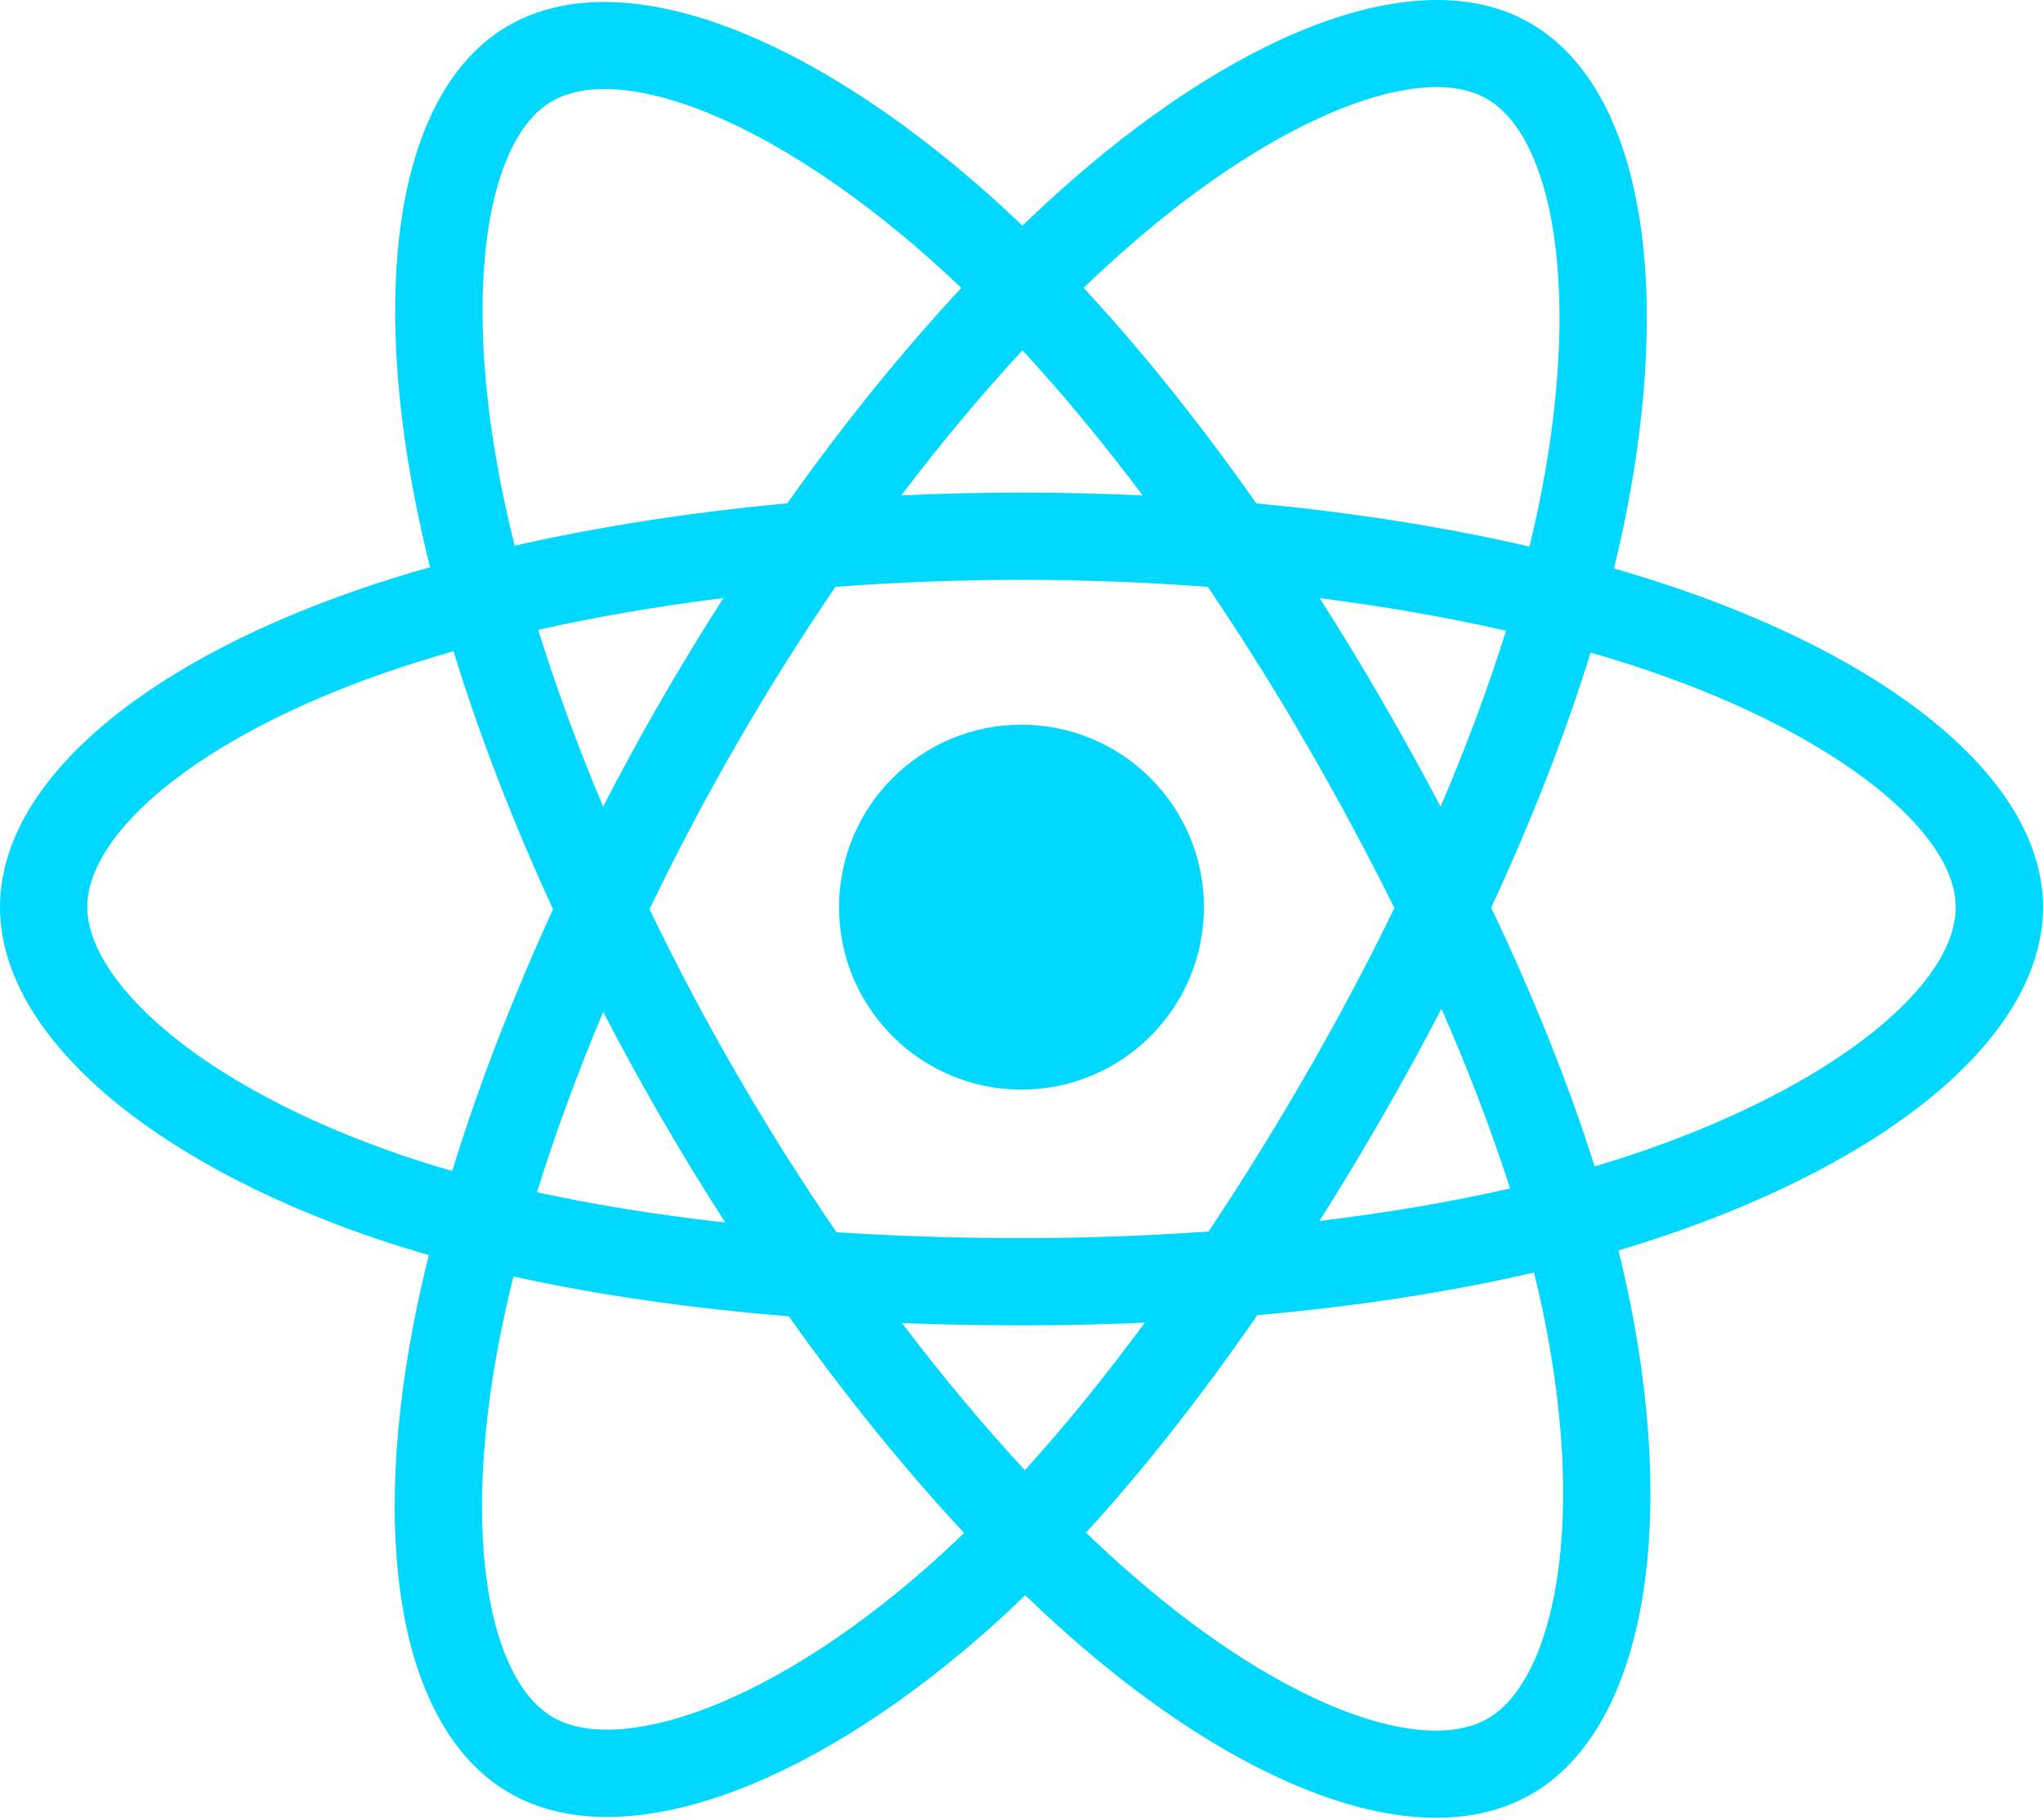
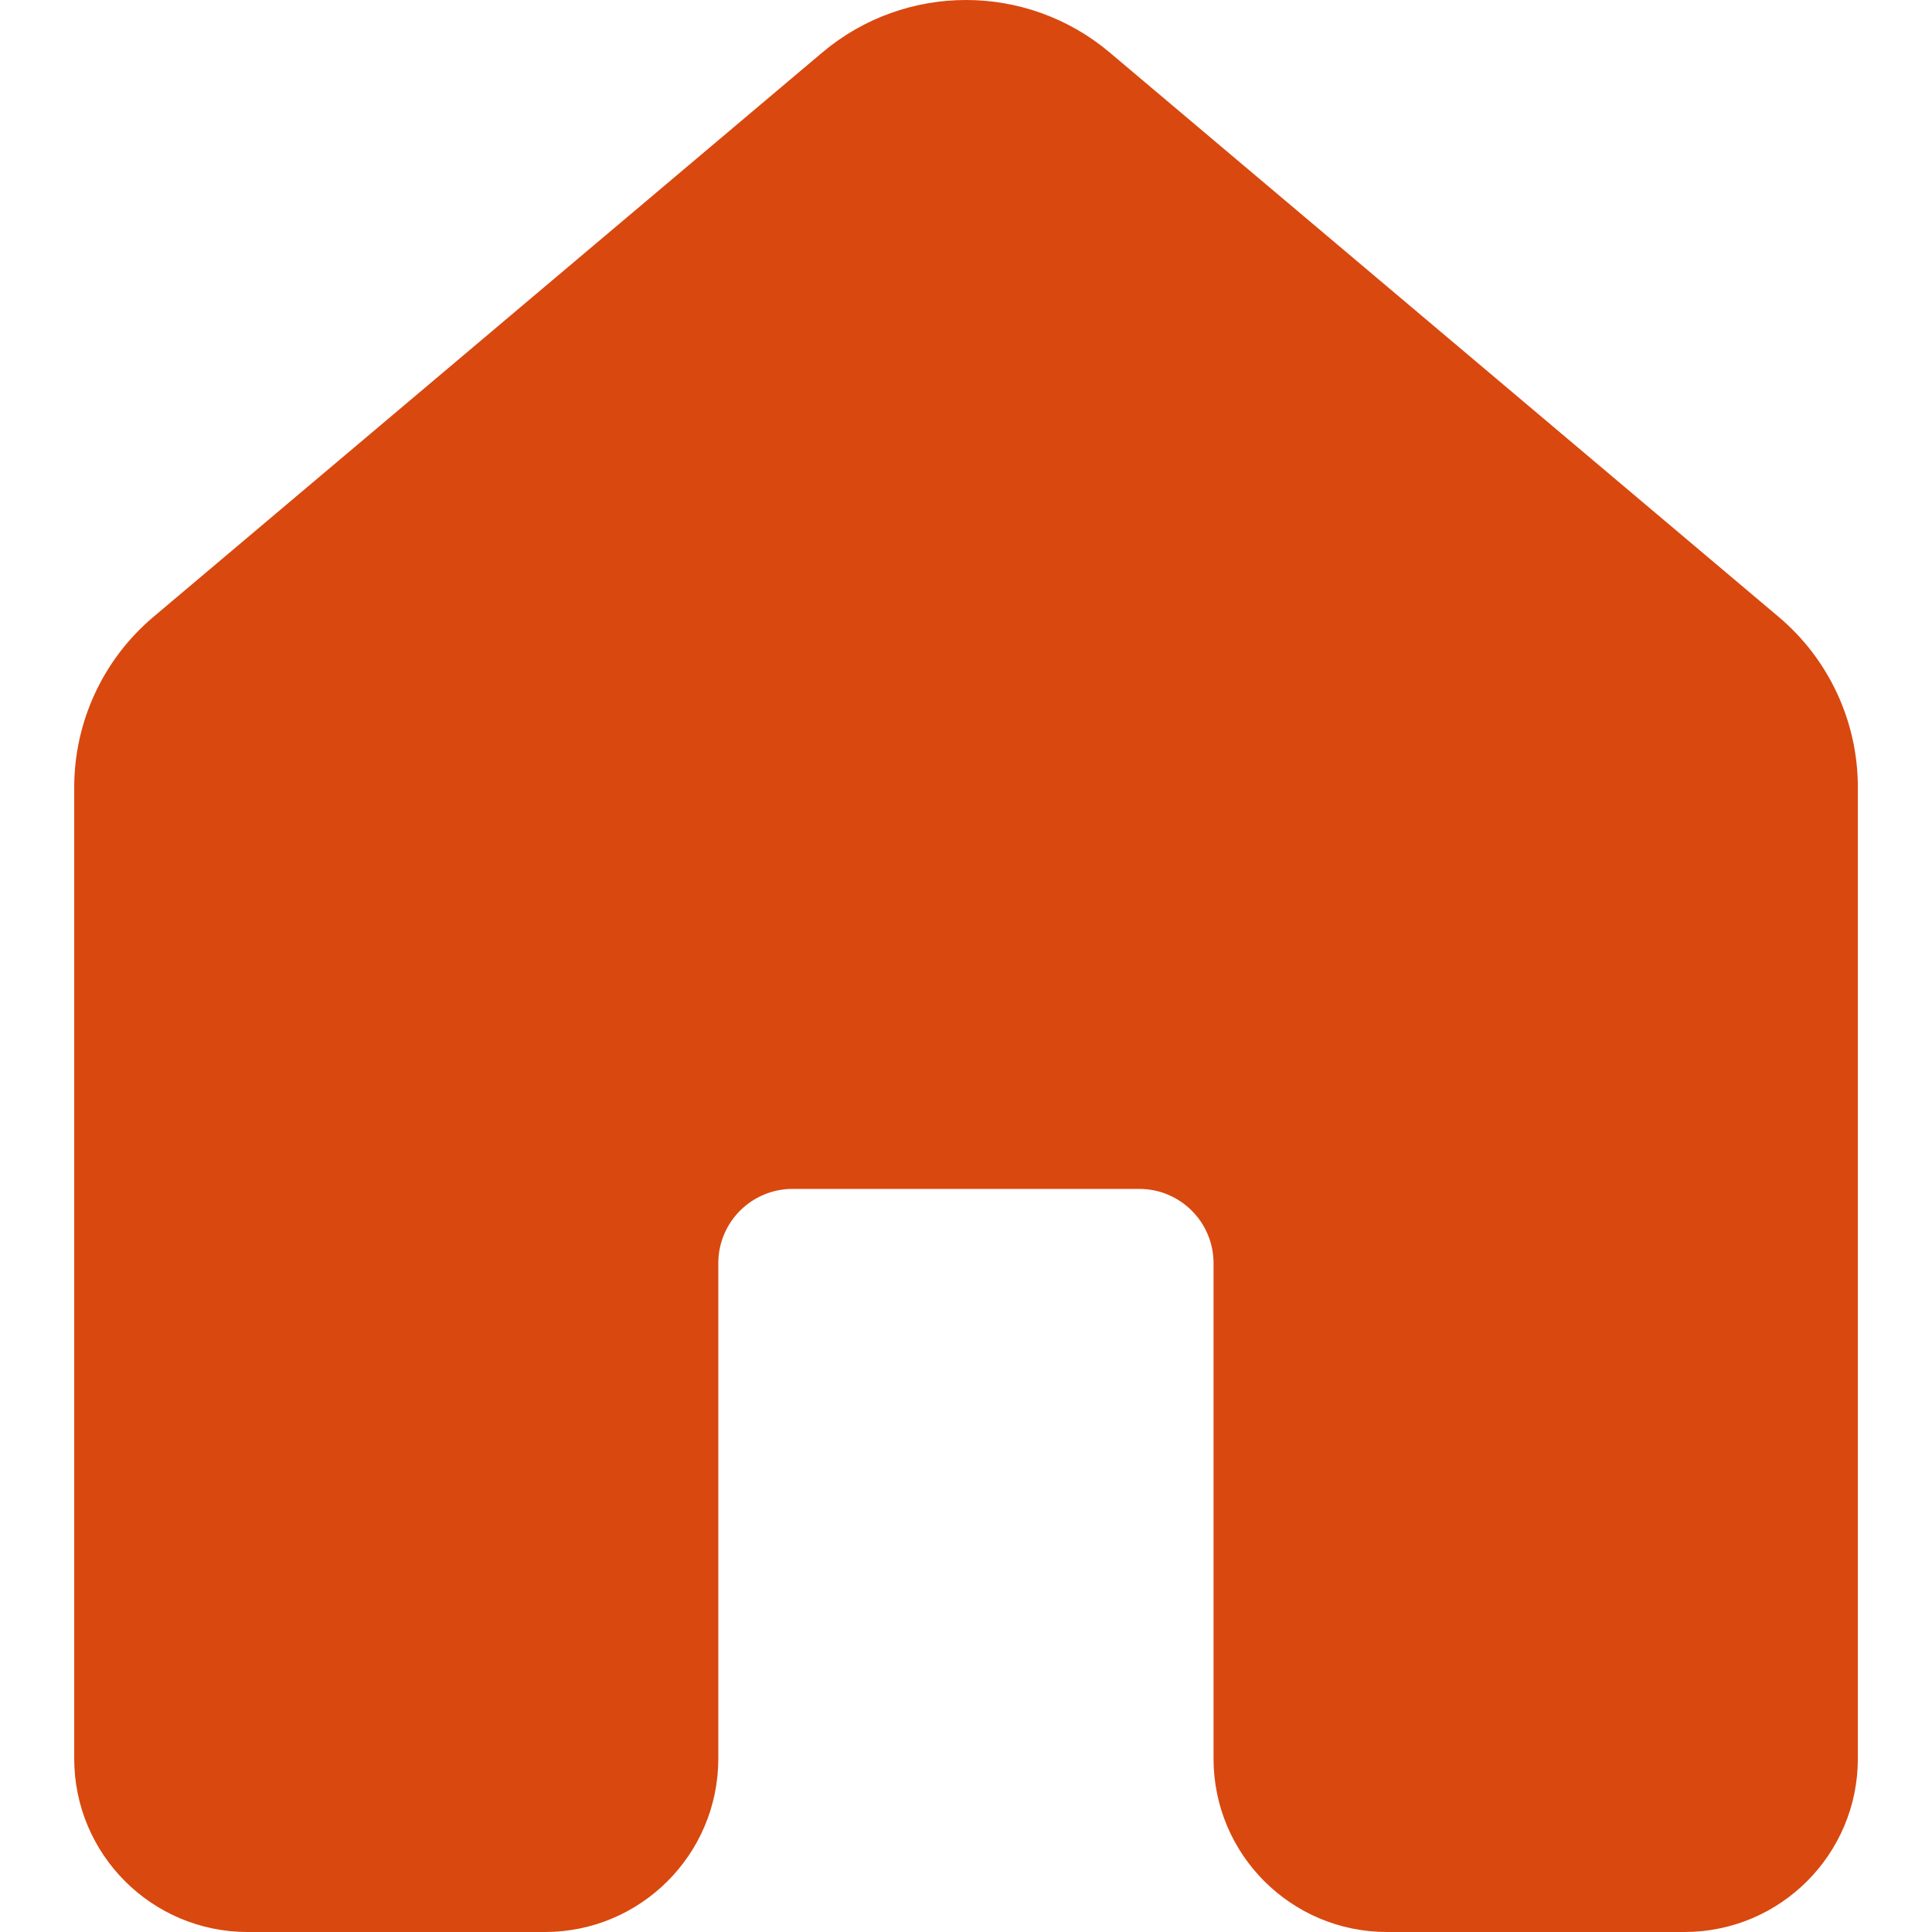
- <svg xmlns="http://www.w3.org/2000/svg" aria-hidden="true" role="img" class="iconify iconify--logos" width="35.93" height="32" preserveAspectRatio="xMidYMid meet" viewBox="0 0 256 228">
-   <path fill="#00D8FF" d="M210.483 73.824a171.49 171.49 0 0 0-8.24-2.597c.465-1.9.893-3.777 1.273-5.621c6.238-30.281 2.16-54.676-11.769-62.708c-13.355-7.7-35.196.329-57.254 19.526a171.23 171.23 0 0 0-6.375 5.848a155.866 155.866 0 0 0-4.241-3.917C100.759 3.829 77.587-4.822 63.673 3.233C50.33 10.957 46.379 33.89 51.995 62.588a170.974 170.974 0 0 0 1.892 8.48c-3.28.932-6.445 1.924-9.474 2.98C17.309 83.498 0 98.307 0 113.668c0 15.865 18.582 31.778 46.812 41.427a145.52 145.52 0 0 0 6.921 2.165a167.467 167.467 0 0 0-2.01 9.138c-5.354 28.2-1.173 50.591 12.134 58.266c13.744 7.926 36.812-.22 59.273-19.855a145.567 145.567 0 0 0 5.342-4.923a168.064 168.064 0 0 0 6.92 6.314c21.758 18.722 43.246 26.282 56.54 18.586c13.731-7.949 18.194-32.003 12.4-61.268a145.016 145.016 0 0 0-1.535-6.842c1.62-.48 3.21-.974 4.76-1.488c29.348-9.723 48.443-25.443 48.443-41.52c0-15.417-17.868-30.326-45.517-39.844Zm-6.365 70.984c-1.4.463-2.836.91-4.3 1.345c-3.24-10.257-7.612-21.163-12.963-32.432c5.106-11 9.31-21.767 12.459-31.957c2.619.758 5.16 1.557 7.61 2.4c23.69 8.156 38.14 20.213 38.14 29.504c0 9.896-15.606 22.743-40.946 31.14Zm-10.514 20.834c2.562 12.94 2.927 24.64 1.23 33.787c-1.524 8.219-4.59 13.698-8.382 15.893c-8.067 4.67-25.32-1.4-43.927-17.412a156.726 156.726 0 0 1-6.437-5.87c7.214-7.889 14.423-17.06 21.459-27.246c12.376-1.098 24.068-2.894 34.671-5.345a134.17 134.17 0 0 1 1.386 6.193ZM87.276 214.515c-7.882 2.783-14.16 2.863-17.955.675c-8.075-4.657-11.432-22.636-6.853-46.752a156.923 156.923 0 0 1 1.869-8.499c10.486 2.32 22.093 3.988 34.498 4.994c7.084 9.967 14.501 19.128 21.976 27.15a134.668 134.668 0 0 1-4.877 4.492c-9.933 8.682-19.886 14.842-28.658 17.94ZM50.35 144.747c-12.483-4.267-22.792-9.812-29.858-15.863c-6.35-5.437-9.555-10.836-9.555-15.216c0-9.322 13.897-21.212 37.076-29.293c2.813-.98 5.757-1.905 8.812-2.773c3.204 10.42 7.406 21.315 12.477 32.332c-5.137 11.18-9.399 22.249-12.634 32.792a134.718 134.718 0 0 1-6.318-1.979Zm12.378-84.26c-4.811-24.587-1.616-43.134 6.425-47.789c8.564-4.958 27.502 2.111 47.463 19.835a144.318 144.318 0 0 1 3.841 3.545c-7.438 7.987-14.787 17.08-21.808 26.988c-12.04 1.116-23.565 2.908-34.161 5.309a160.342 160.342 0 0 1-1.76-7.887Zm110.427 27.268a347.8 347.8 0 0 0-7.785-12.803c8.168 1.033 15.994 2.404 23.343 4.08c-2.206 7.072-4.956 14.465-8.193 22.045a381.151 381.151 0 0 0-7.365-13.322Zm-45.032-43.861c5.044 5.465 10.096 11.566 15.065 18.186a322.04 322.04 0 0 0-30.257-.006c4.974-6.559 10.069-12.652 15.192-18.18ZM82.802 87.83a323.167 323.167 0 0 0-7.227 13.238c-3.184-7.553-5.909-14.98-8.134-22.152c7.304-1.634 15.093-2.97 23.209-3.984a321.524 321.524 0 0 0-7.848 12.897Zm8.081 65.352c-8.385-.936-16.291-2.203-23.593-3.793c2.26-7.3 5.045-14.885 8.298-22.6a321.187 321.187 0 0 0 7.257 13.246c2.594 4.48 5.28 8.868 8.038 13.147Zm37.542 31.03c-5.184-5.592-10.354-11.779-15.403-18.433c4.902.192 9.899.29 14.978.29c5.218 0 10.376-.117 15.453-.343c-4.985 6.774-10.018 12.97-15.028 18.486Zm52.198-57.817c3.422 7.8 6.306 15.345 8.596 22.52c-7.422 1.694-15.436 3.058-23.88 4.071a382.417 382.417 0 0 0 7.859-13.026a347.403 347.403 0 0 0 7.425-13.565Zm-16.898 8.101a358.557 358.557 0 0 1-12.281 19.815a329.4 329.4 0 0 1-23.444.823c-7.967 0-15.716-.248-23.178-.732a310.202 310.202 0 0 1-12.513-19.846h.001a307.41 307.41 0 0 1-10.923-20.627a310.278 310.278 0 0 1 10.89-20.637l-.001.001a307.318 307.318 0 0 1 12.413-19.761c7.613-.576 15.42-.876 23.31-.876H128c7.926 0 15.743.303 23.354.883a329.357 329.357 0 0 1 12.335 19.695a358.489 358.489 0 0 1 11.036 20.54a329.472 329.472 0 0 1-11 20.722Zm22.56-122.124c8.572 4.944 11.906 24.881 6.52 51.026c-.344 1.668-.73 3.367-1.15 5.09c-10.622-2.452-22.155-4.275-34.23-5.408c-7.034-10.017-14.323-19.124-21.64-27.008a160.789 160.789 0 0 1 5.888-5.4c18.9-16.447 36.564-22.941 44.612-18.3ZM128 90.808c12.625 0 22.86 10.235 22.86 22.86s-10.235 22.86-22.86 22.86s-22.86-10.235-22.86-22.86s10.235-22.86 22.86-22.86Z" />
+ <svg xmlns="http://www.w3.org/2000/svg" id="Group_5401" data-name="Group 5401" width="24" height="24" viewBox="0 0 24 24">
+   <defs>
+     <clipPath id="clip-path">
+       <rect id="Rectangle_1726" data-name="Rectangle 1726" width="24" height="24" fill="#d9480f" />
+     </clipPath>
+   </defs>
+   <g id="Mask_Group_958" data-name="Mask Group 958" clip-path="url(#clip-path)">
+     <path id="home_24" data-name="home 24" d="M12.985,3.118a2.769,2.769,0,0,1,3.572,0l8.309,7.01a2.769,2.769,0,0,1,.984,2.117V24.311A2.154,2.154,0,0,1,23.7,26.465H20a2.154,2.154,0,0,1-2.154-2.154V18.157a.923.923,0,0,0-.923-.923H12.617a.923.923,0,0,0-.923.923v6.155A2.154,2.154,0,0,1,9.54,26.465H5.847a2.154,2.154,0,0,1-2.154-2.154V12.245a2.77,2.77,0,0,1,.984-2.117Z" transform="translate(-2.771 -2.465)" fill="#d9480f" />
+   </g>
</svg>
